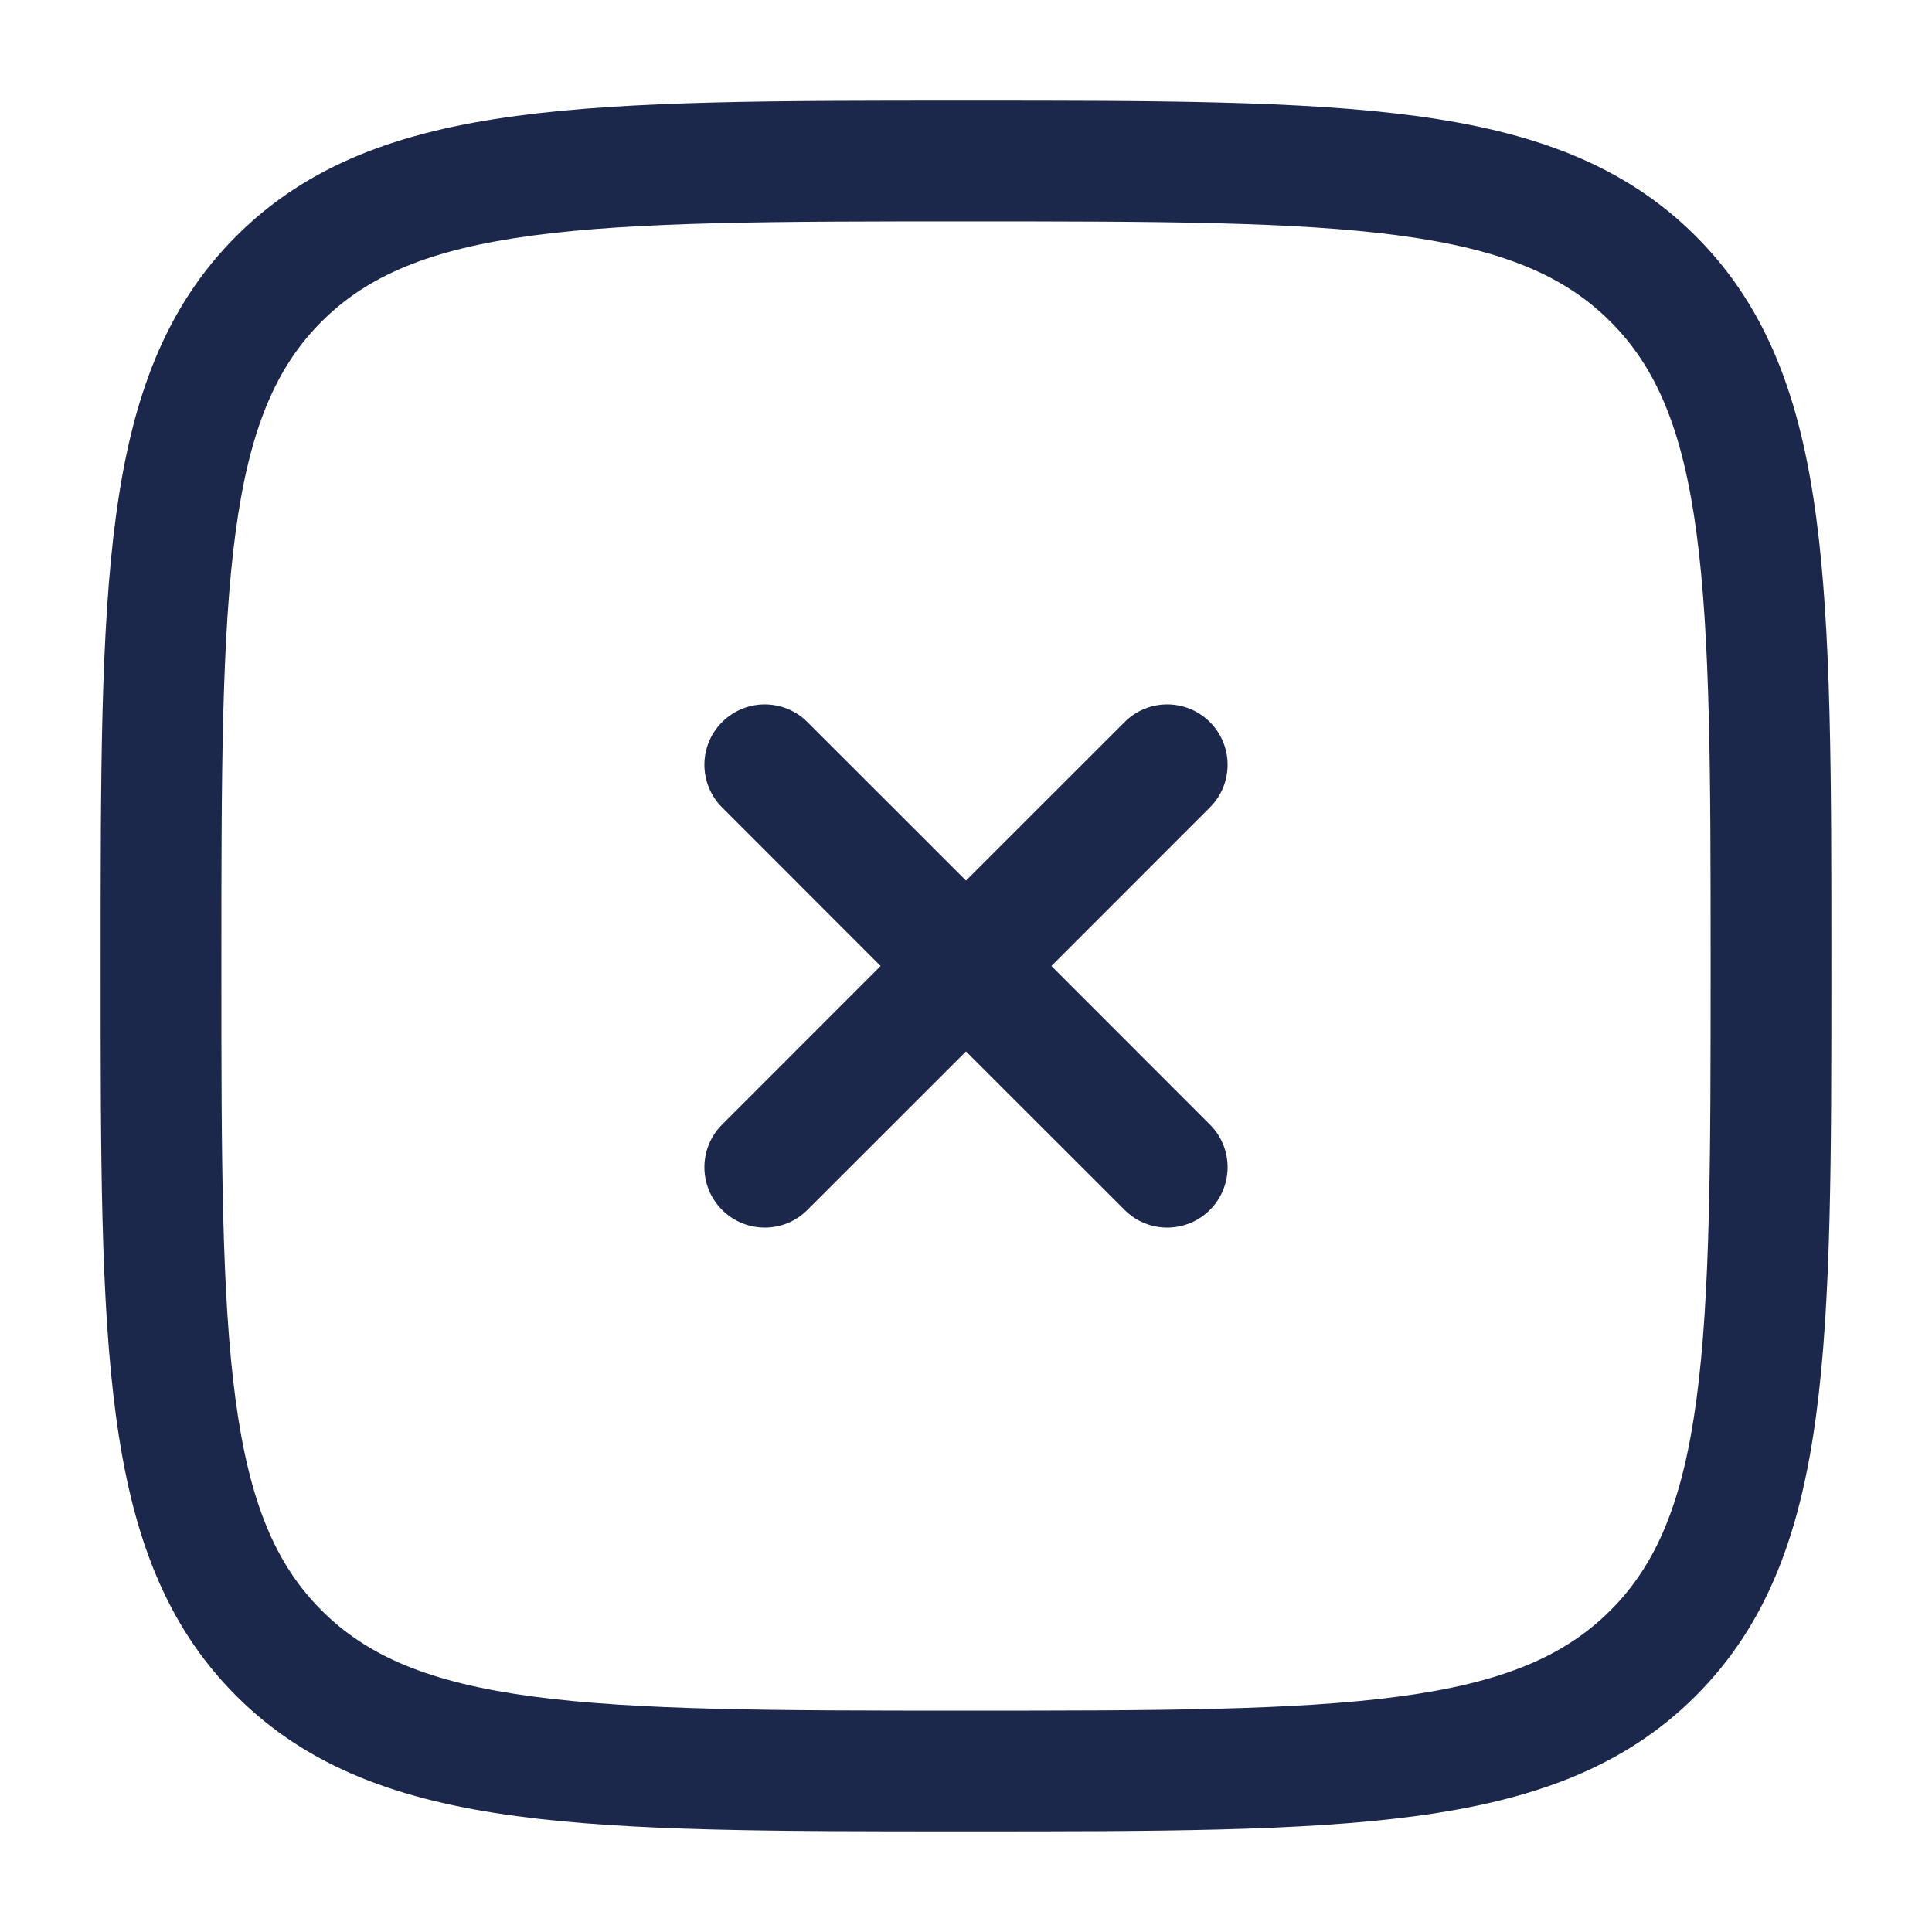
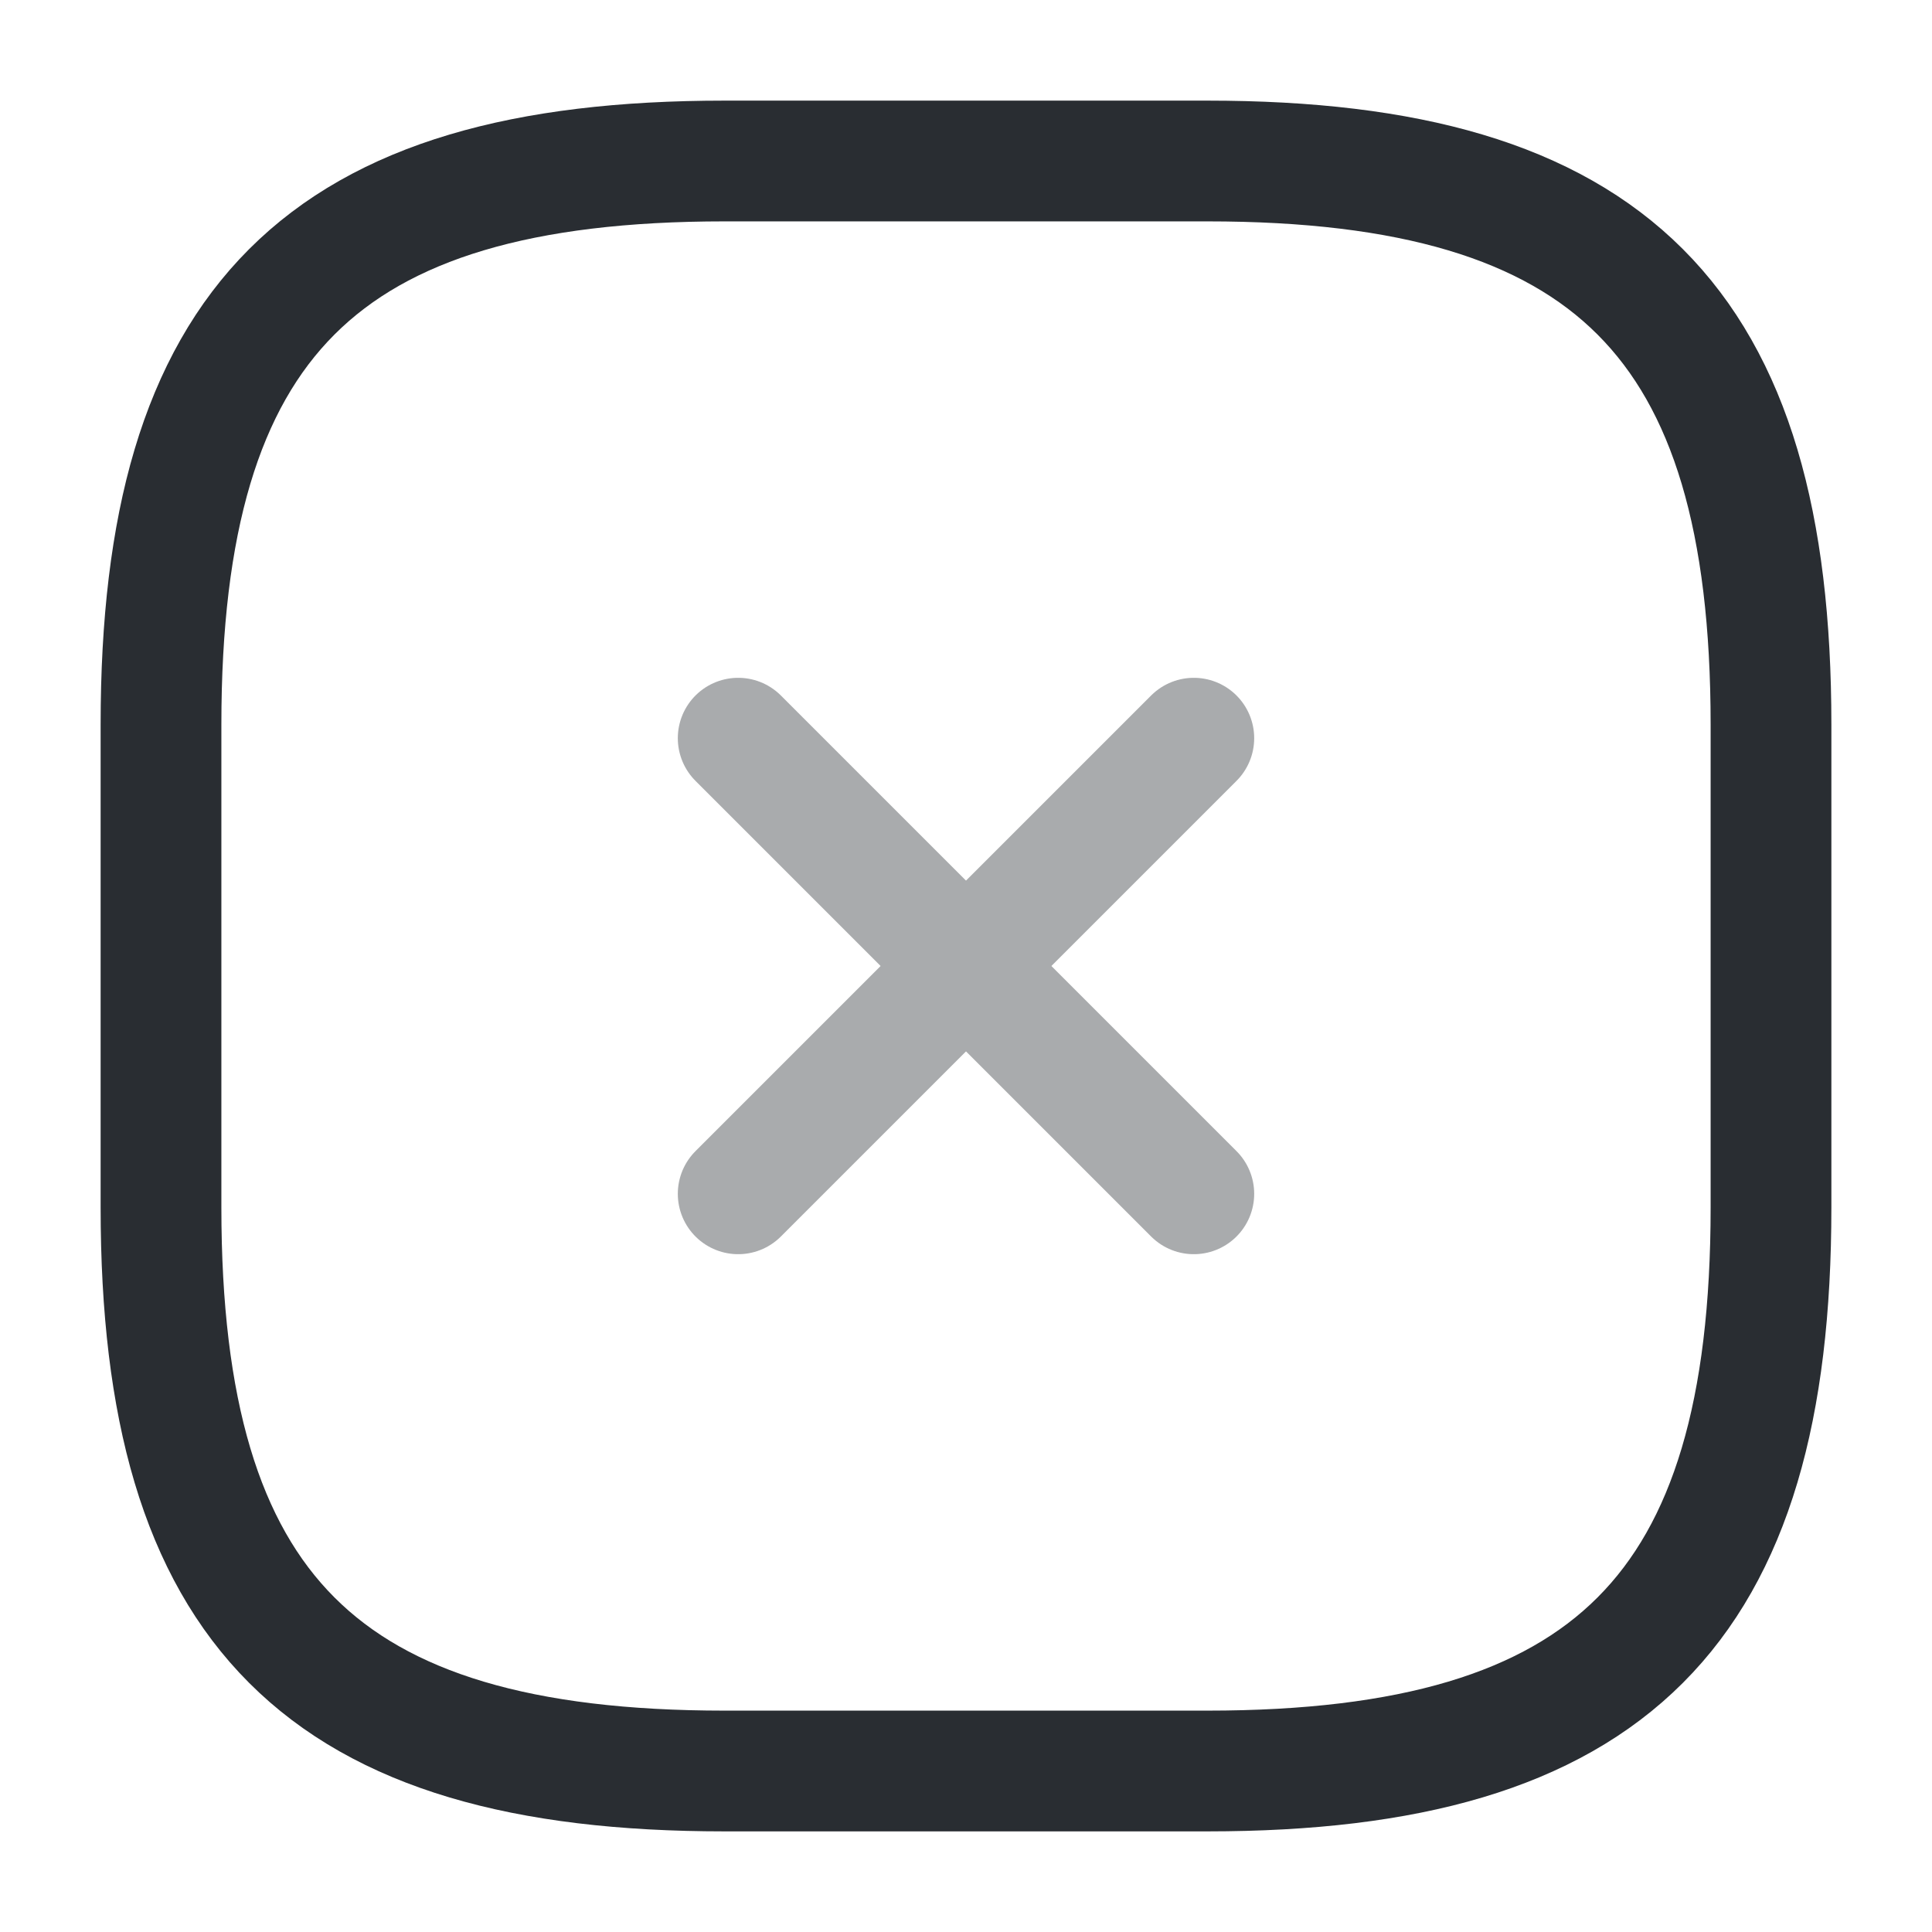
<svg xmlns="http://www.w3.org/2000/svg" width="800px" height="800px" viewBox="0 0 24 24" fill="none">
-   <path d="M10.03 8.97C9.737 8.677 9.263 8.677 8.97 8.97C8.677 9.263 8.677 9.737 8.97 10.03L10.939 12L8.97 13.97C8.677 14.263 8.677 14.737 8.97 15.03C9.263 15.323 9.737 15.323 10.03 15.03L12 13.061L13.97 15.03C14.262 15.323 14.737 15.323 15.03 15.03C15.323 14.737 15.323 14.262 15.03 13.97L13.061 12L15.03 10.03C15.323 9.737 15.323 9.263 15.03 8.97C14.737 8.677 14.262 8.677 13.97 8.97L12 10.939L10.03 8.97Z" fill="#1C274C" />
-   <path fill-rule="evenodd" clip-rule="evenodd" d="M12.057 1.25H11.943C9.634 1.25 7.825 1.25 6.414 1.44C4.969 1.634 3.829 2.039 2.934 2.934C2.039 3.829 1.634 4.969 1.44 6.414C1.25 7.825 1.25 9.634 1.25 11.943V12.057C1.25 14.366 1.25 16.175 1.44 17.586C1.634 19.031 2.039 20.171 2.934 21.066C3.829 21.961 4.969 22.366 6.414 22.56C7.825 22.75 9.634 22.75 11.943 22.75H12.057C14.366 22.75 16.175 22.75 17.586 22.56C19.031 22.366 20.171 21.961 21.066 21.066C21.961 20.171 22.366 19.031 22.56 17.586C22.75 16.175 22.75 14.366 22.75 12.057V11.943C22.75 9.634 22.75 7.825 22.56 6.414C22.366 4.969 21.961 3.829 21.066 2.934C20.171 2.039 19.031 1.634 17.586 1.44C16.175 1.25 14.366 1.25 12.057 1.25ZM3.995 3.995C4.564 3.425 5.335 3.098 6.614 2.926C7.914 2.752 9.622 2.75 12 2.75C14.378 2.75 16.086 2.752 17.386 2.926C18.665 3.098 19.436 3.425 20.005 3.995C20.575 4.564 20.902 5.335 21.074 6.614C21.248 7.914 21.25 9.622 21.25 12C21.25 14.378 21.248 16.086 21.074 17.386C20.902 18.665 20.575 19.436 20.005 20.005C19.436 20.575 18.665 20.902 17.386 21.074C16.086 21.248 14.378 21.25 12 21.25C9.622 21.25 7.914 21.248 6.614 21.074C5.335 20.902 4.564 20.575 3.995 20.005C3.425 19.436 3.098 18.665 2.926 17.386C2.752 16.086 2.75 14.378 2.75 12C2.75 9.622 2.752 7.914 2.926 6.614C3.098 5.335 3.425 4.564 3.995 3.995Z" fill="#1C274C" />
+   <g opacity="0.4">
+     <path d="M9.17 14.83L14.83 9.17" stroke="#292D32" stroke-width="1.5" stroke-linecap="round" stroke-linejoin="round" />
+     <path d="M14.83 14.83L9.17 9.17" stroke="#292D32" stroke-width="1.5" stroke-linecap="round" stroke-linejoin="round" />
+   </g>
+   <path d="M9 22H15C20 22 22 20 22 15V9C22 4 20 2 15 2H9C4 2 2 4 2 9V15C2 20 4 22 9 22Z" stroke="#292D32" stroke-width="1.5" stroke-linecap="round" stroke-linejoin="round" />
</svg>
